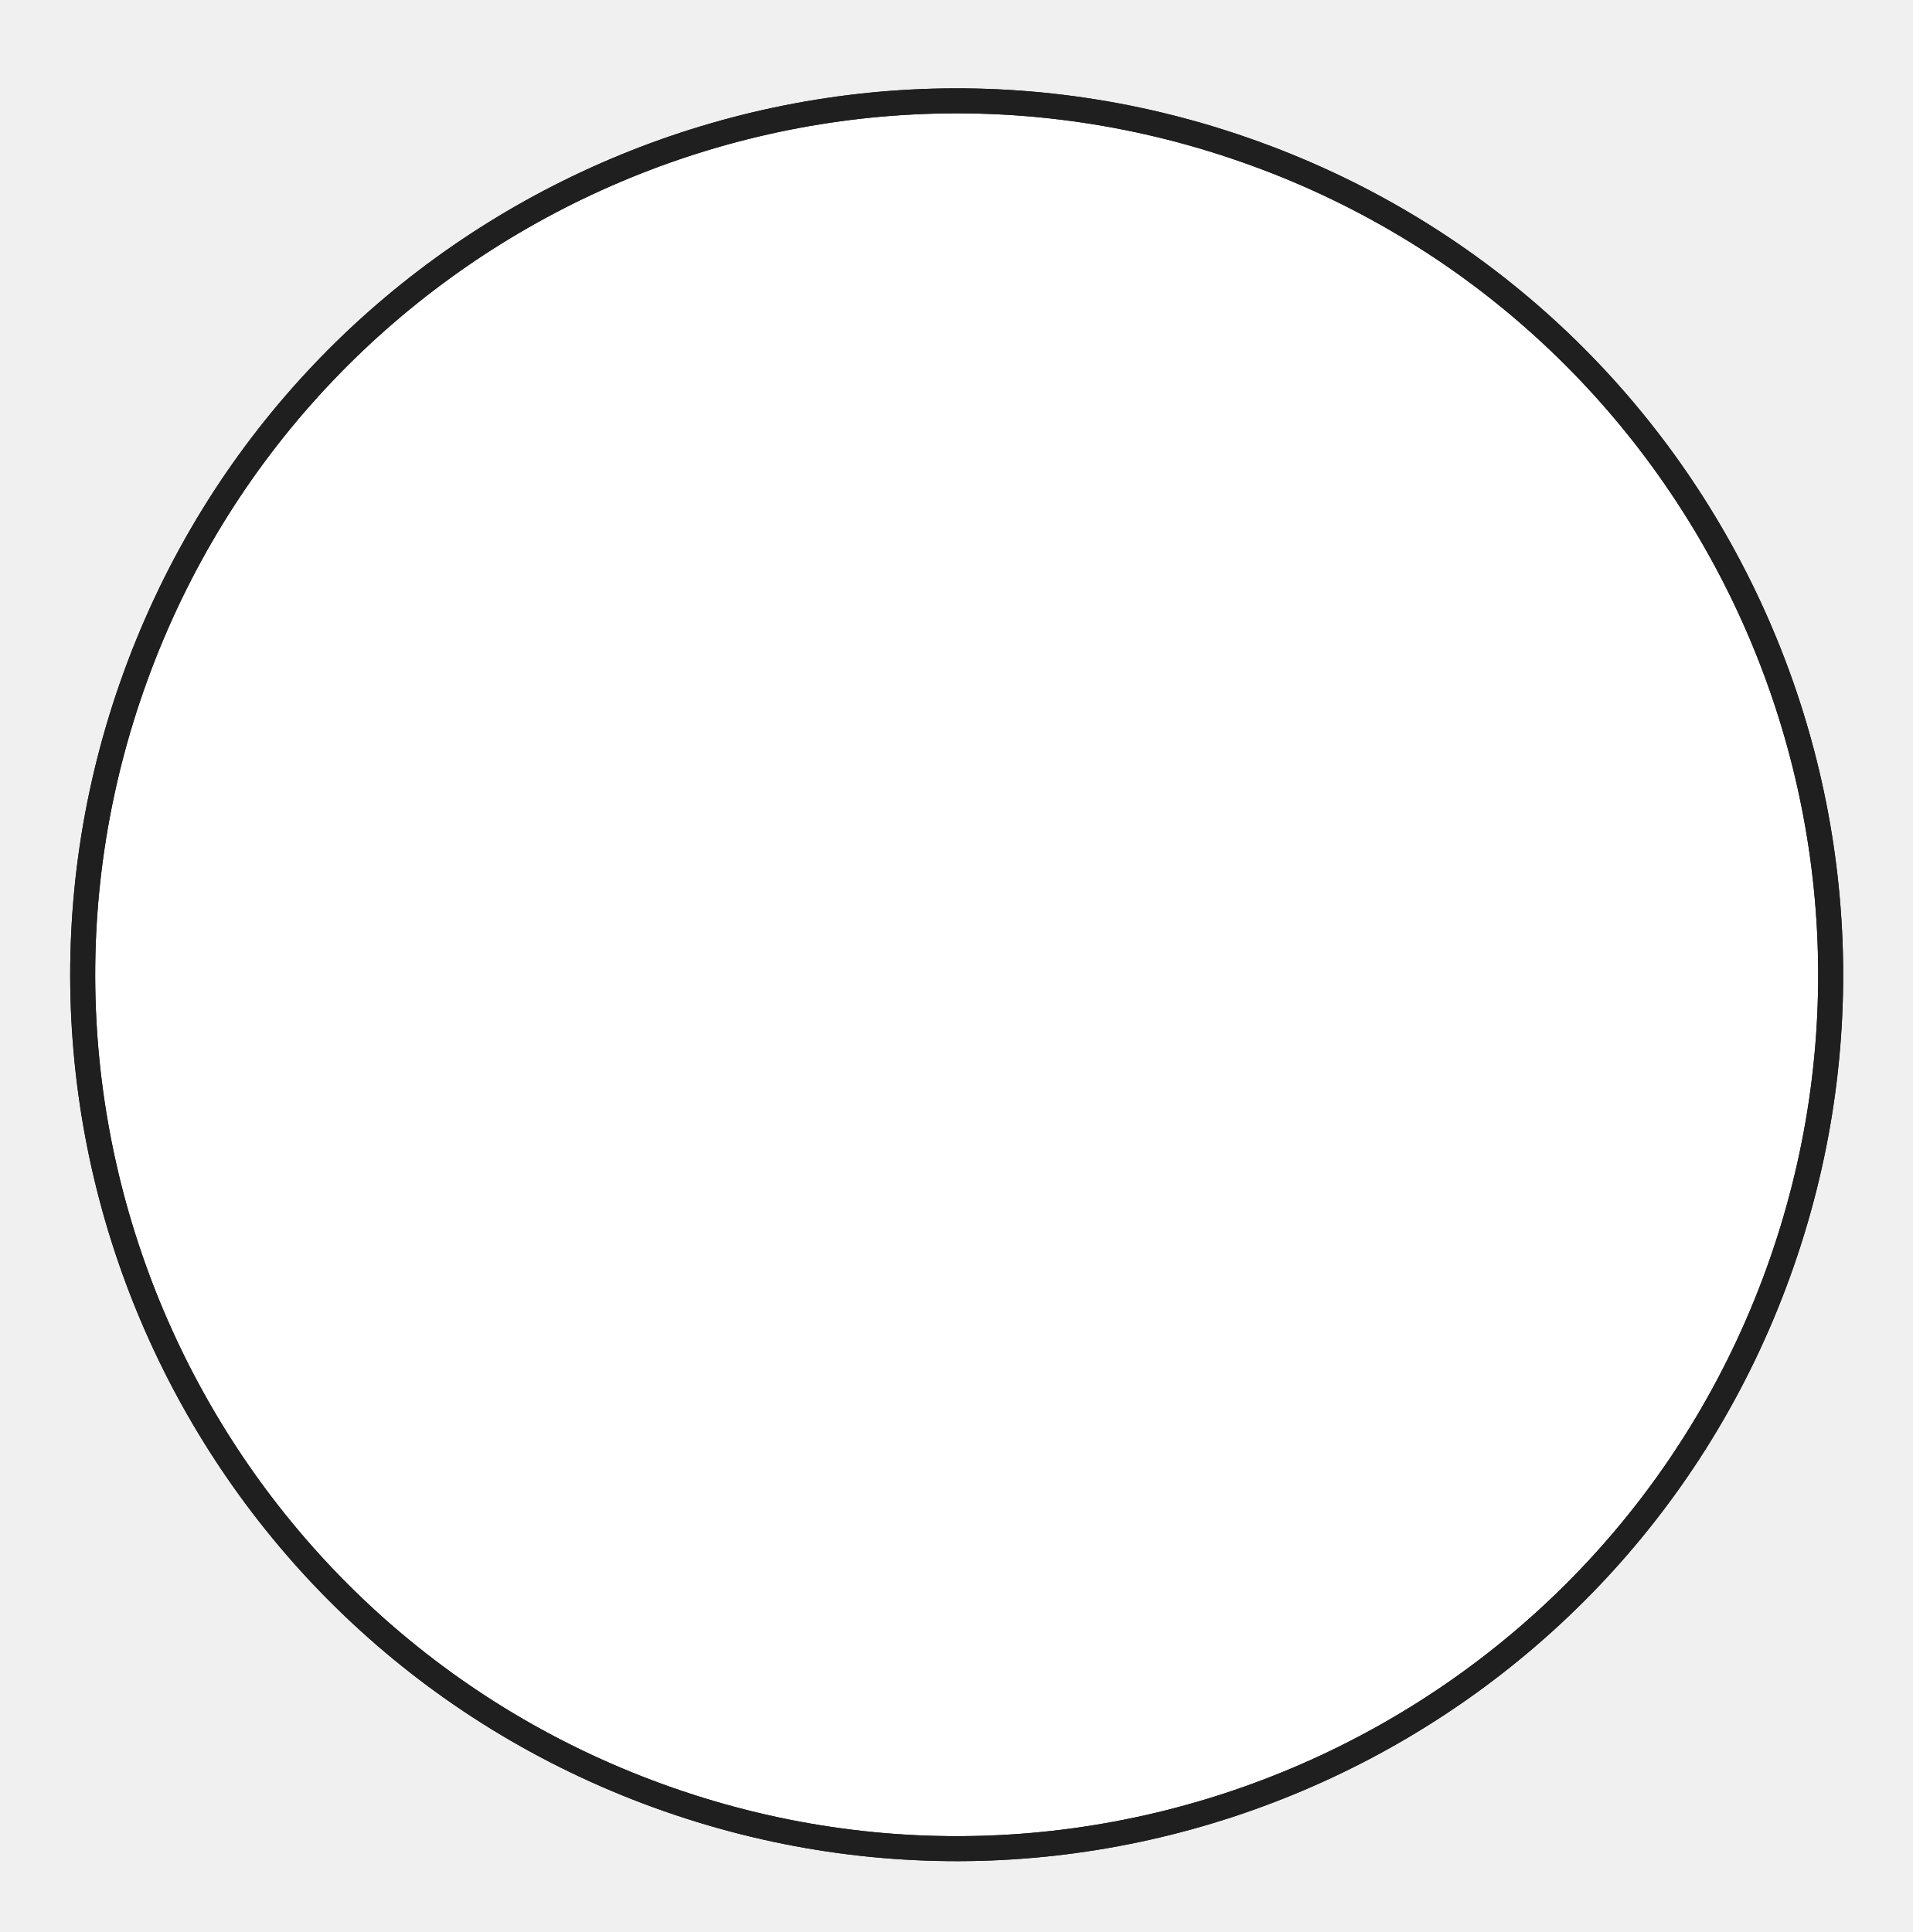
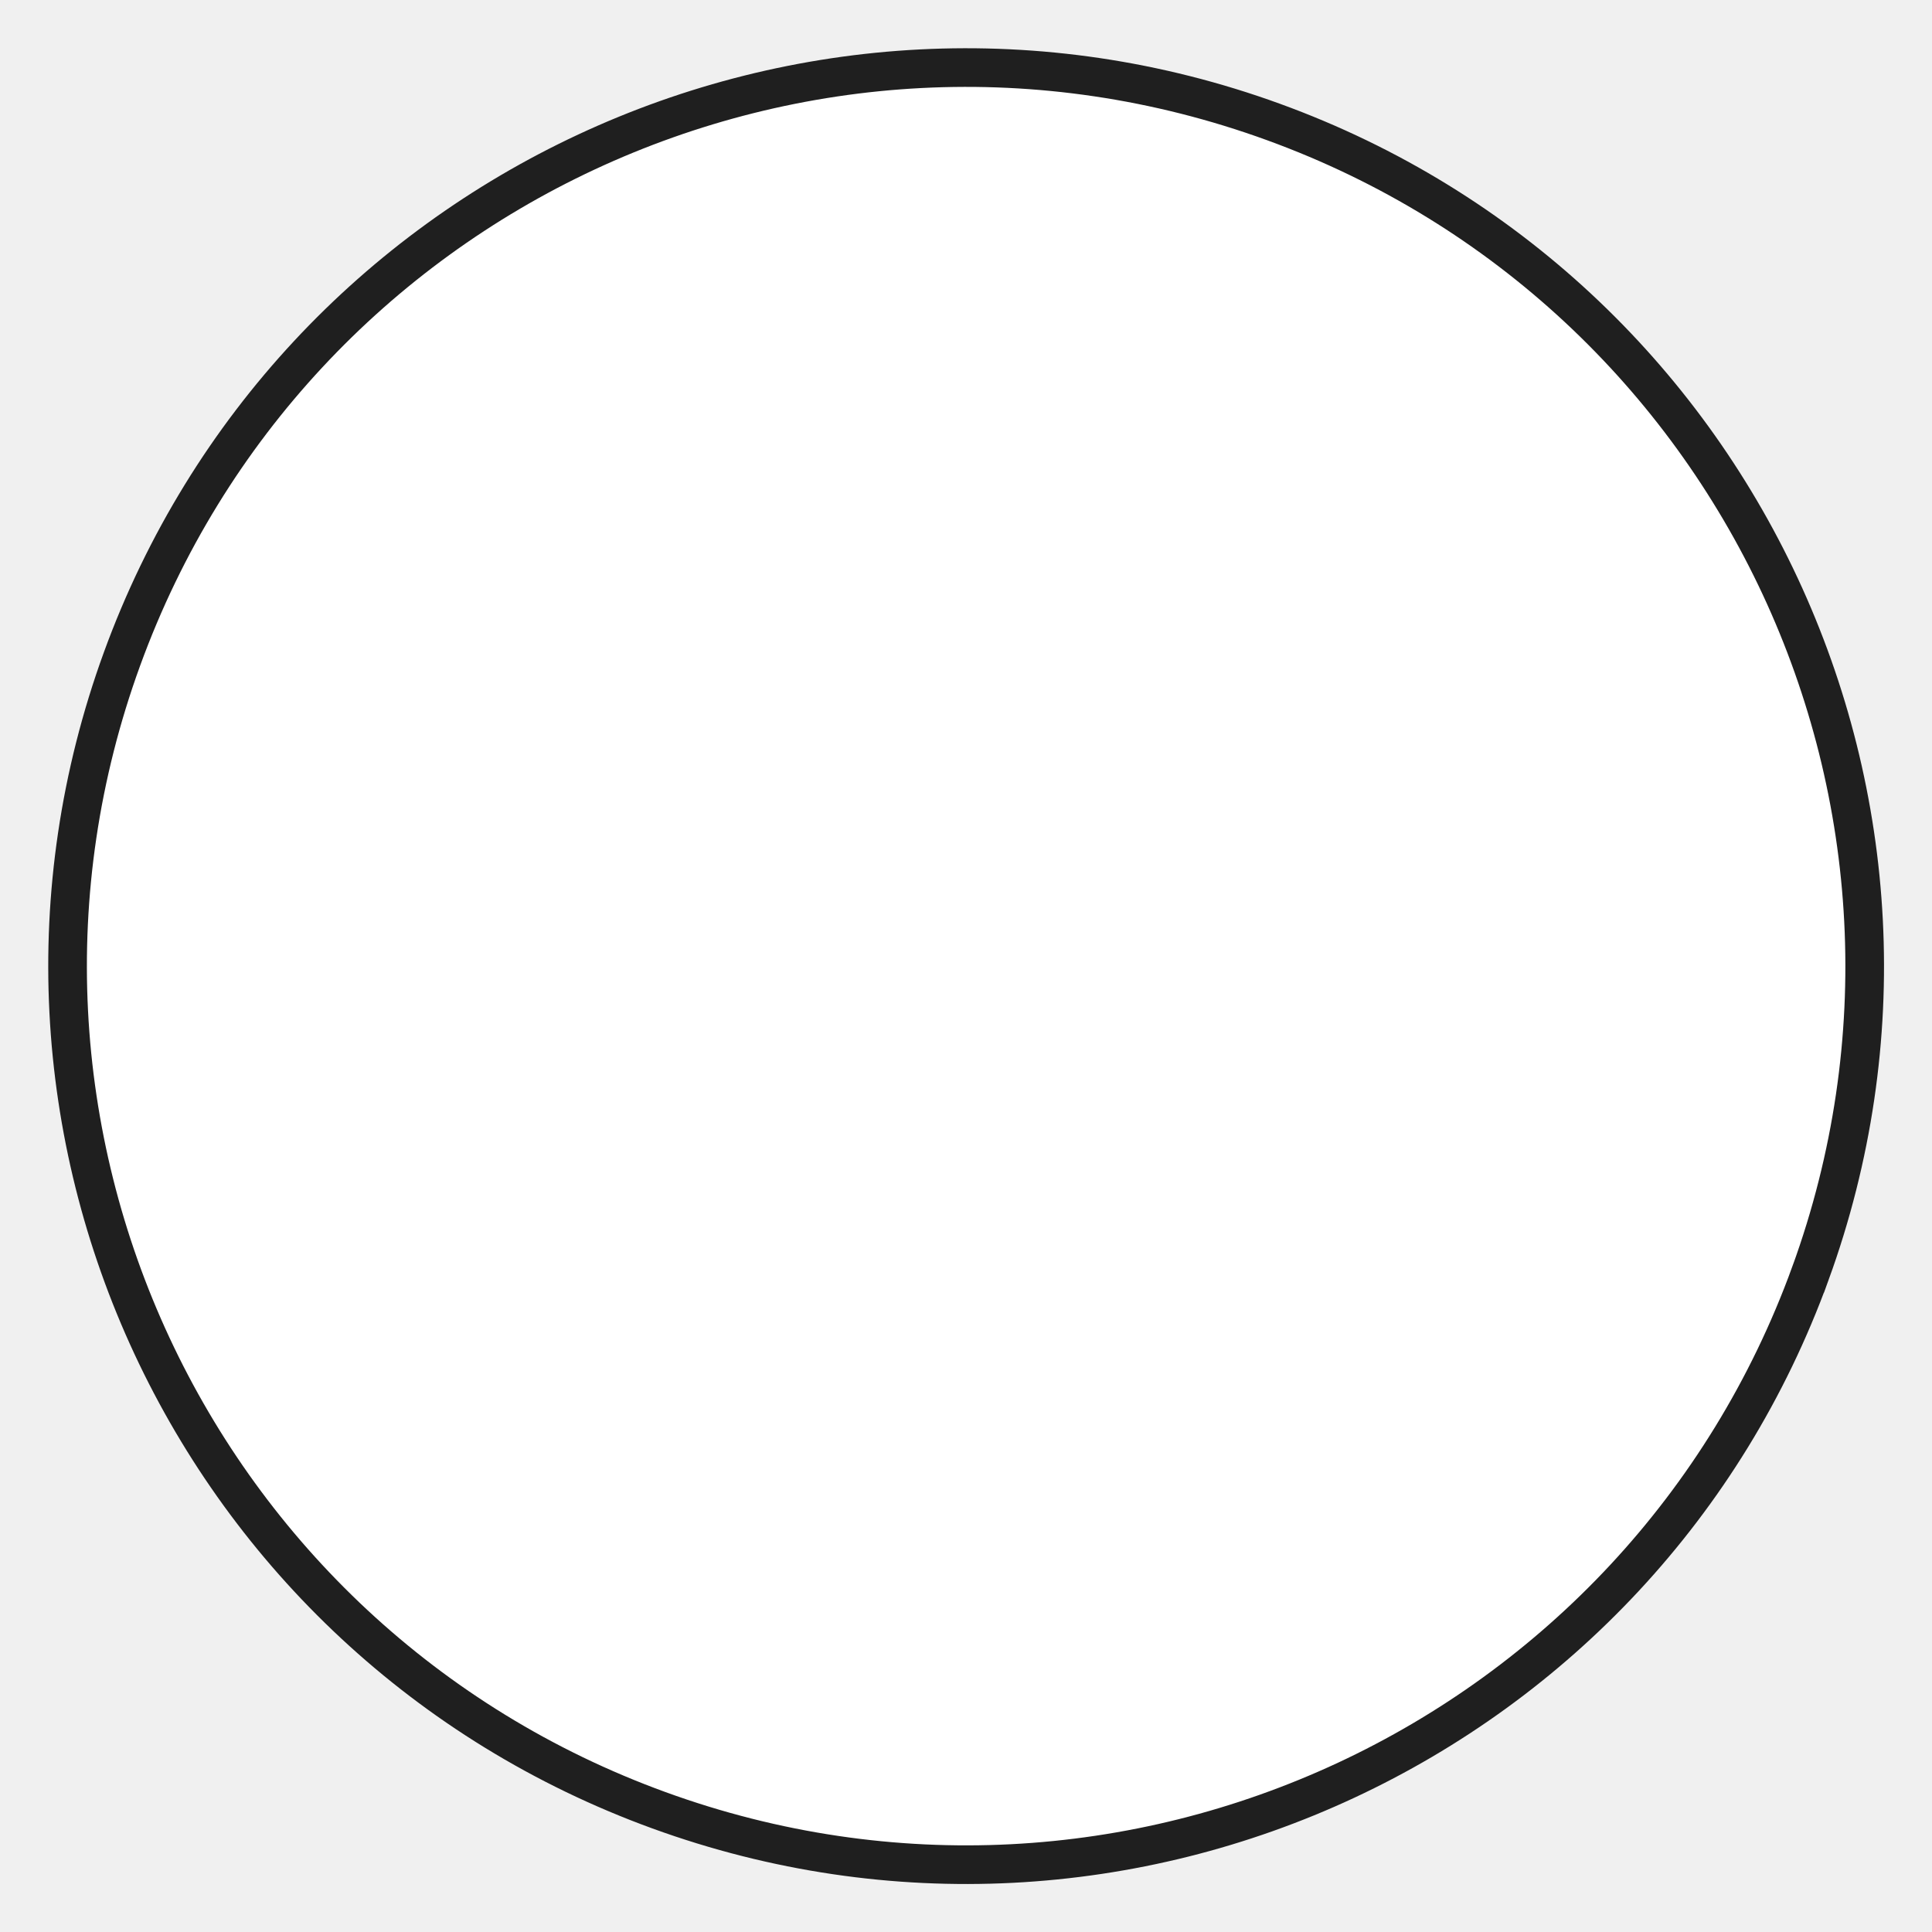
- <svg xmlns="http://www.w3.org/2000/svg" version="1.1" id="Layer_1" x="0px" y="0px" viewBox="0 0 611.8 618.2" style="enable-background:new 0 0 611.8 618.2;" xml:space="preserve">
-   <defs id="defs71" />
-   <style type="text/css" id="style57">
- 	.st0{fill:#FFFFFF;stroke:#1F1F1F;stroke-width:8;}
- 	.st1{fill:none;stroke:#0000FF;stroke-width:4;}
- 	.st2{fill:none;stroke:#FF0000;stroke-width:4;}
- 	.st3{fill:#FFFFFF;stroke:#009900;stroke-width:4;}
- 	.st4{fill:#0000FF;}
- 	.st5{fill:#FF0000;}
- 	.st6{fill:#1F1F1F;}
- 	.st7{fill:none;stroke:#1F1F1F;stroke-width:8;}
- 	.st8{fill:#009900;}
- </style>
-   <g id="layer1">
-     <path id="Circle_2_" class="st0" d="M568.8,407.5c-52.7,145.1-213.2,219.9-358.3,167.1   C65.3,521.8-9.4,361.3,43.4,216.3C96.2,71.2,256.6-3.6,401.7,49.2C546.7,101.9,621.5,262.4,568.8,407.5L568.8,407.5z" />
-     <path id="path4797" class="st7" d="M568.8,407.5c-52.7,145.1-213.2,219.9-358.3,167.1   C65.3,521.8-9.4,361.3,43.4,216.3C96.2,71.2,256.6-3.6,401.7,49.2C546.7,101.9,621.5,262.4,568.8,407.5L568.8,407.5z" />
+ <svg xmlns="http://www.w3.org/2000/svg" width="100mm" height="100mm" viewBox="0 0 100 100" version="1.1" id="svg239">
+   <defs id="defs236">
+     <clipPath id="presentation_clip_path" clipPathUnits="userSpaceOnUse">
+       <rect x="0" y="0" width="14534" height="14540" id="rect494" />
+     </clipPath>
+   </defs>
+   <g id="layer1" style="display:inline" transform="matrix(0.6330251,0,0,0.632981,-8.177521,-3.664848)">
+     <path id="Circle_2_" class="st0" d="m 160.95,109.912 c -13.848,38.127 -56.021,57.781 -94.148,43.908 C 28.65,139.946 9.021,97.772 22.895,59.672 36.769,21.545 78.916,1.89 117.043,15.764 c 38.1,13.848 57.755,56.021 43.908,94.148 z" style="fill:#ffffff;stroke:#1f1f1f;stroke-width:3.16;stroke-dasharray:none" />
+   </g>
+   <g id="layer2" style="display:none">
+     <path d="M 50.011,4.736 95.904,96.508 H 4.118 Z" fill="none" stroke="#000000" stroke-width="1.717" id="path286" style="display:inline;stroke-width:2;stroke-dasharray:none" />
+   </g>
+   <g id="layer3" style="display:none">
+     <path fill="none" stroke="#000000" stroke-width="141" d="M 50.026,3.218 96.124,49.653 50.013,96.108 3.909,49.653 50.013,3.204" id="path592" style="stroke-width:2;stroke-dasharray:none" />
+   </g>
+   <g id="layer4" style="display:none" transform="translate(-0.3962081,0.5169485)">
+     <path id="path1307" d="M 96.296,69.034 50.322,95.16 4.348,69.034 50.322,3.72 c 0,0 45.974,65.314 45.974,65.314 z" style="fill:none;stroke:#000000;stroke-width:2;stroke-dasharray:none" />
+   </g>
+   <g id="layer5" style="display:none">
+     <path fill="none" stroke="#000000" stroke-width="1.012" d="M 50.566,3.294 97.471,39.215 79.556,97.378 21.575,97.364 3.661,39.244 50.566,3.323" id="path1405" style="stroke-width:2;stroke-dasharray:none" />
  </g>
</svg>
